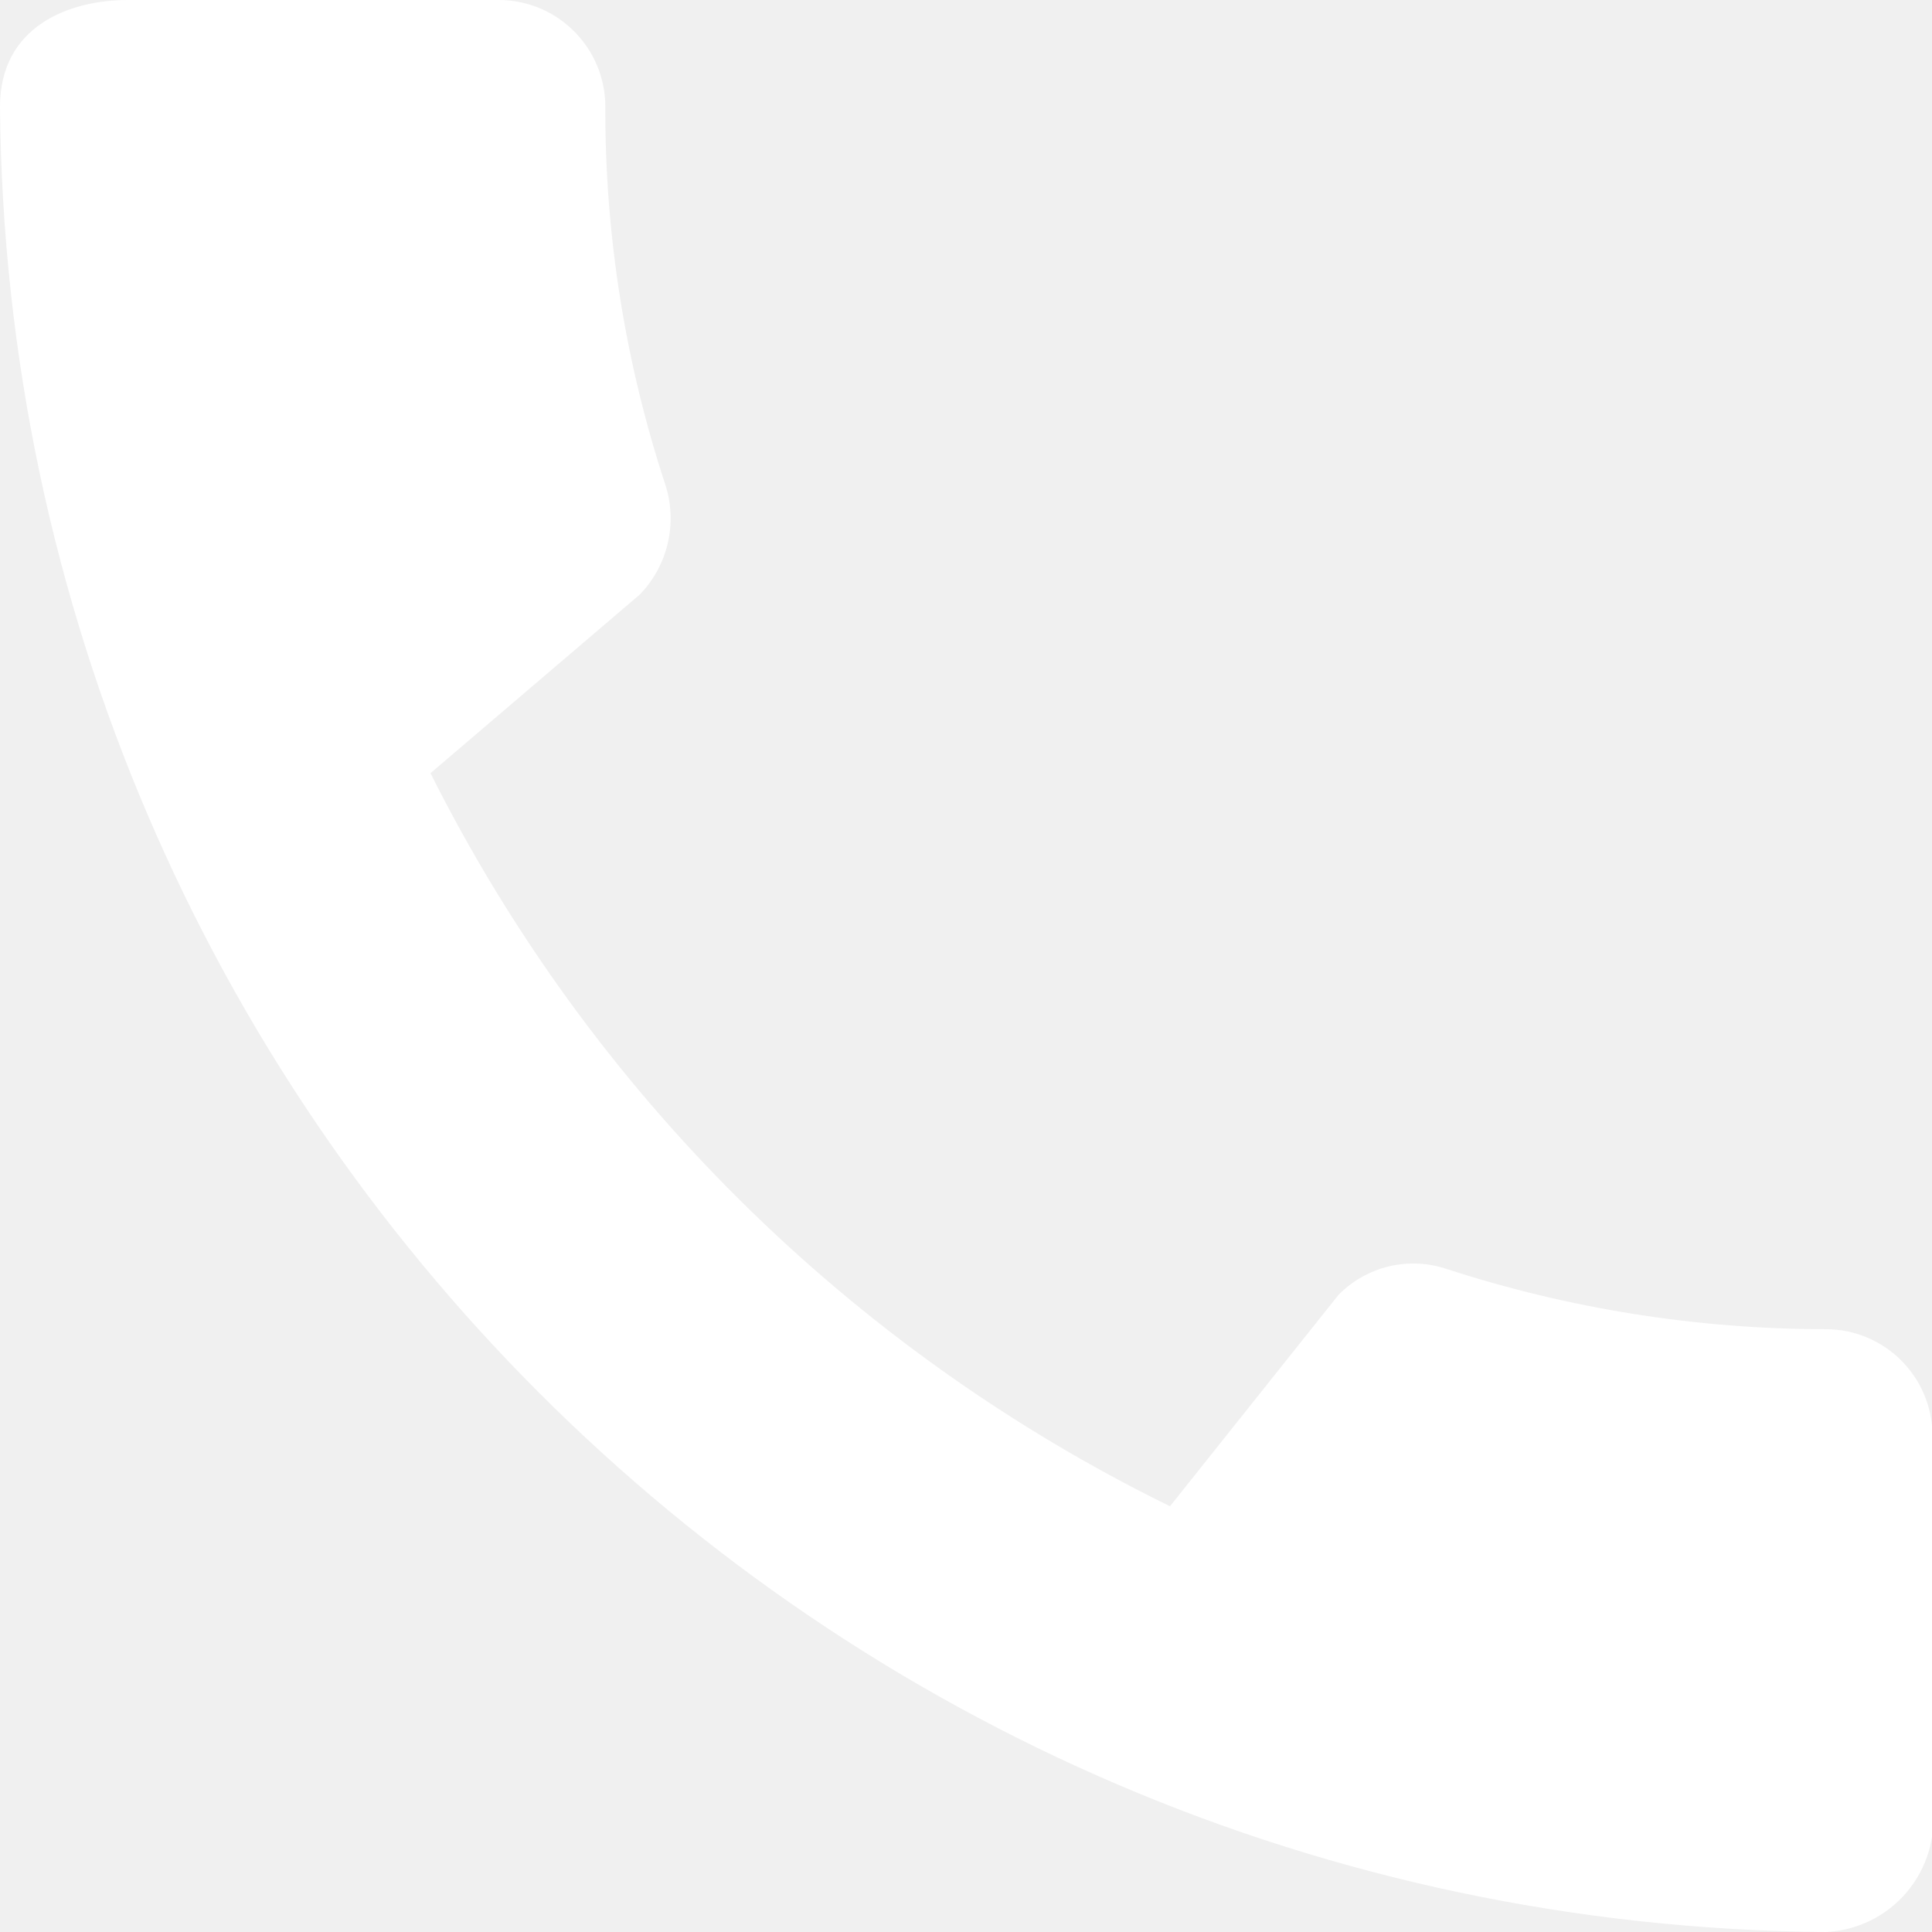
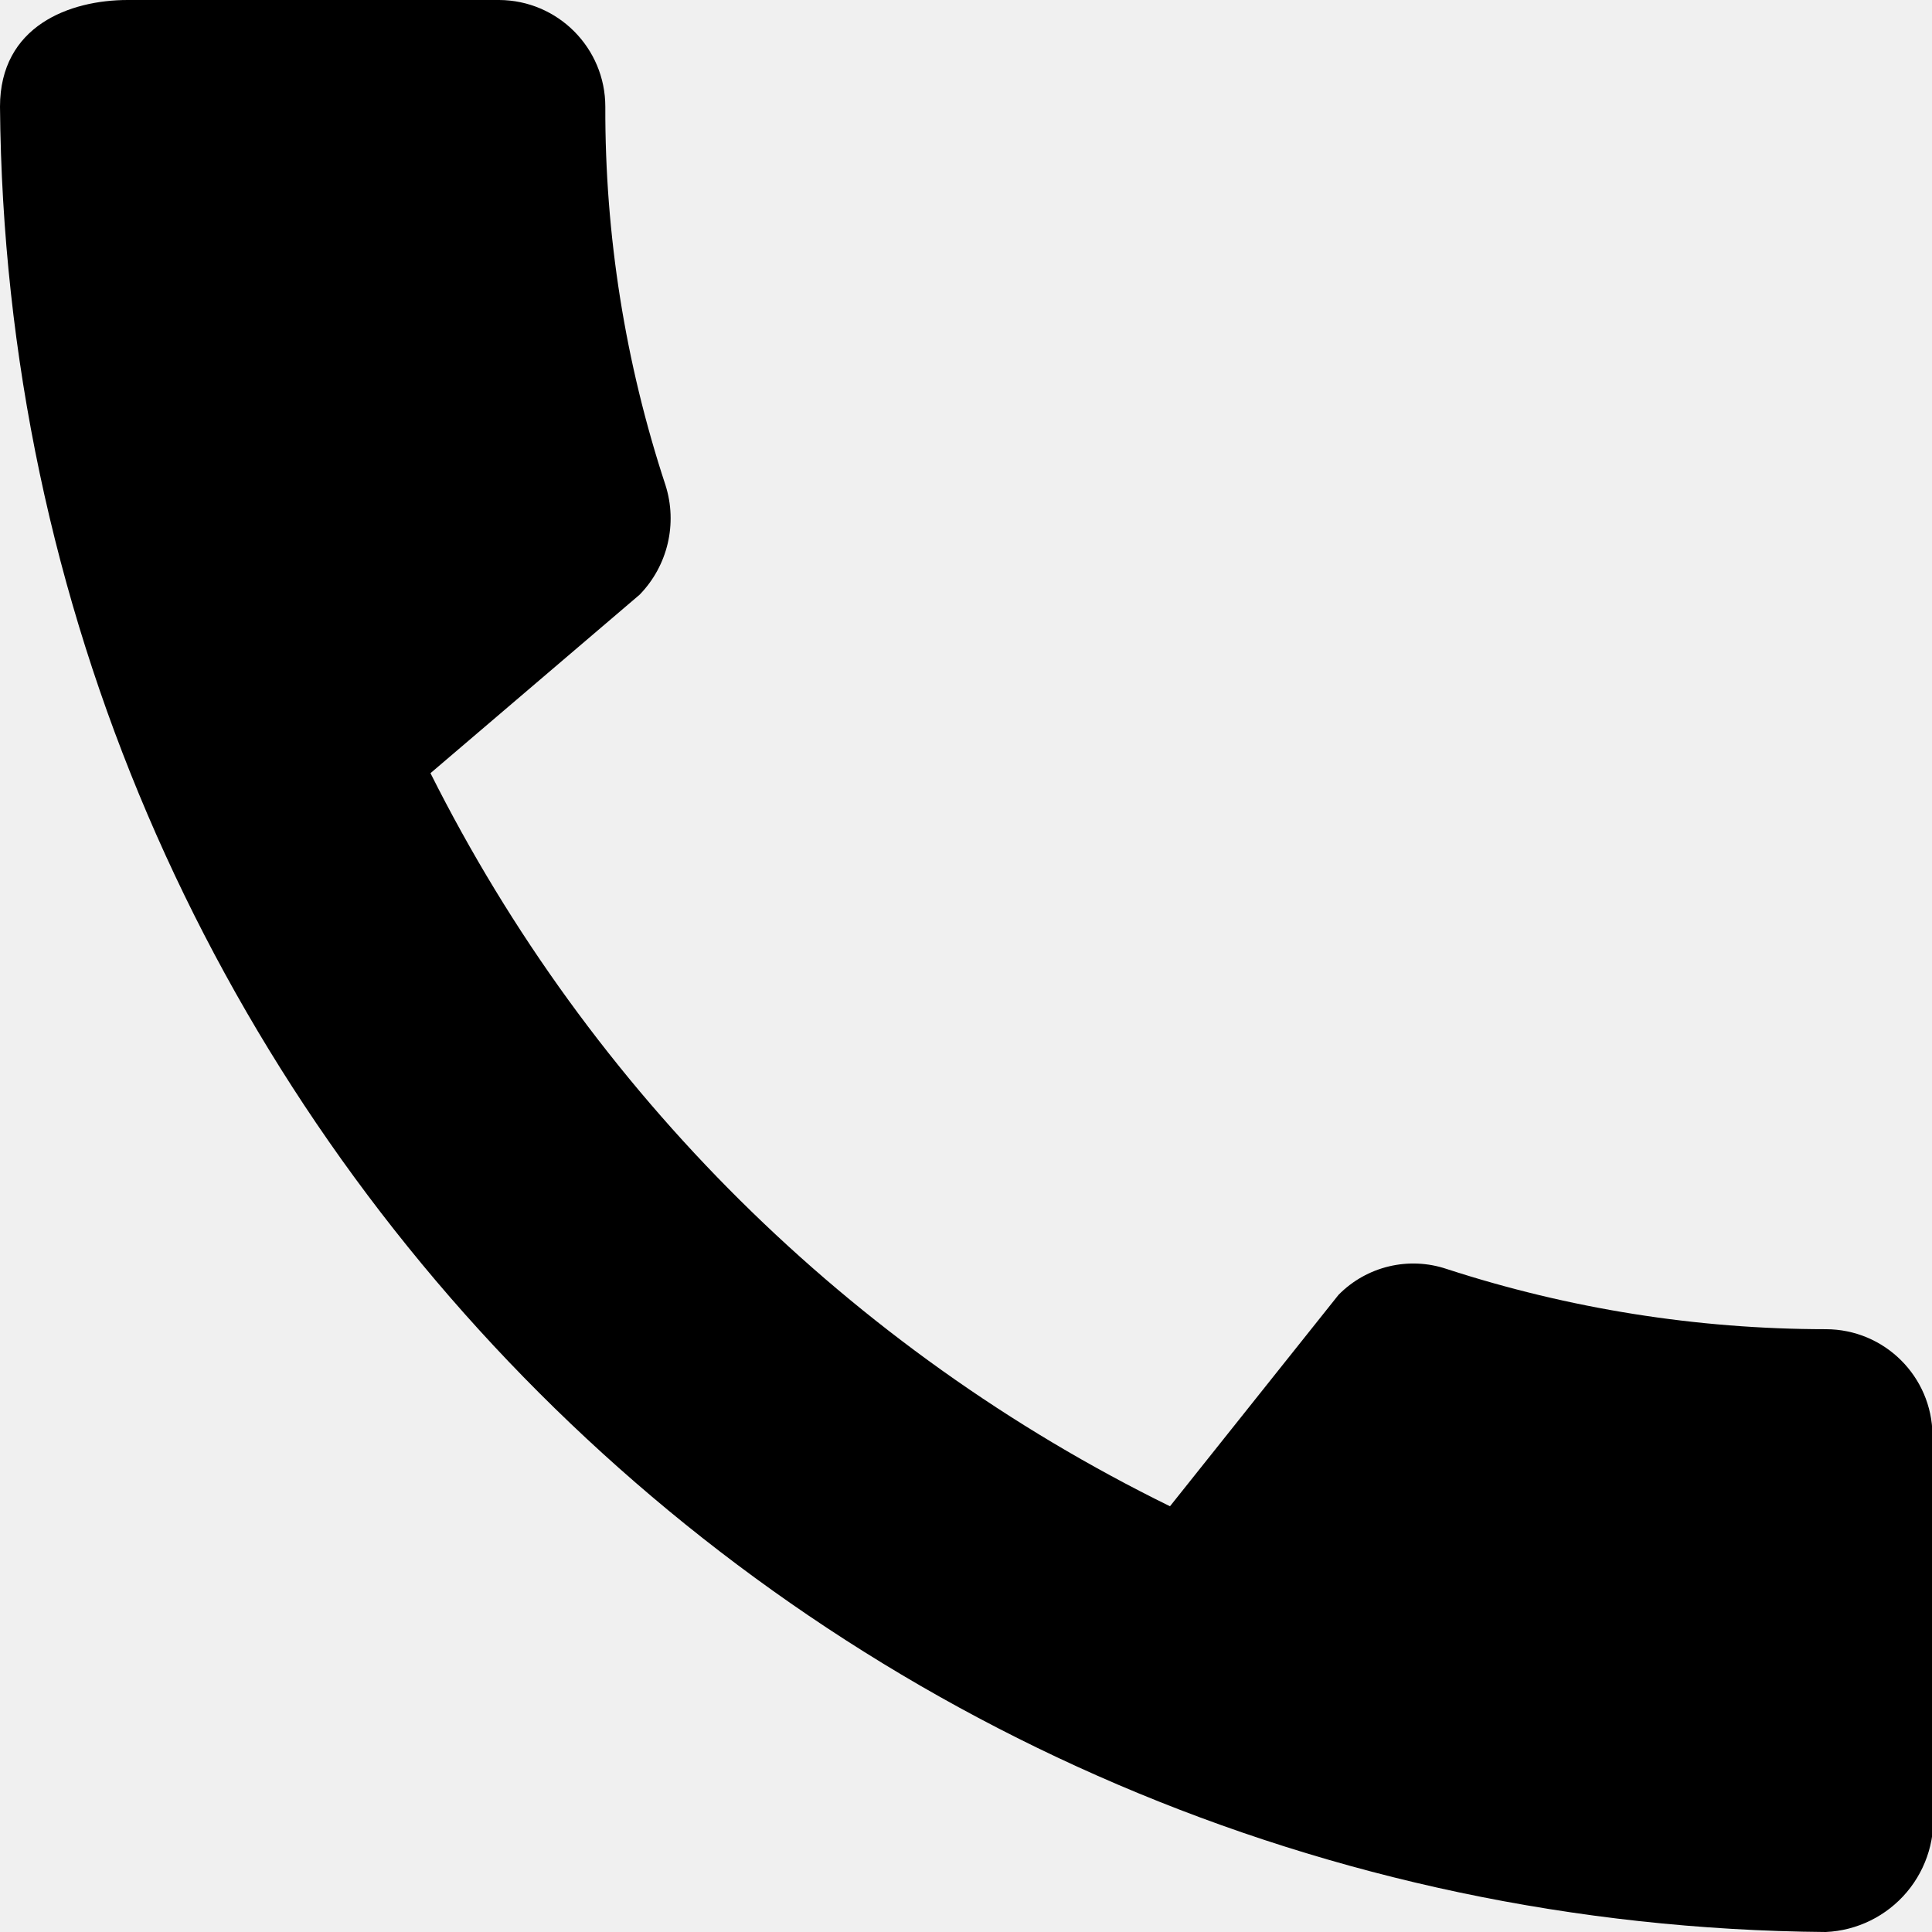
<svg xmlns="http://www.w3.org/2000/svg" width="19.913" height="19.913">
-   <path d="M18.818 13.7a12.659 12.659 0 01-3.905-.62 1.081 1.081 0 00-1.117.266l-1.737 2.179a16.8 16.8 0 01-7.622-7.556l2.156-1.84A1.129 1.129 0 006.859 5a12.338 12.338 0 01-.62-3.9A1.1 1.1 0 005.144 0H1.316C.719 0 0 .266 0 1.1a18.975 18.975 0 0018.818 18.813 1.161 1.161 0 001.1-1.305v-3.817a1.1 1.1 0 00-1.1-1.091z" fill="#fff" />
+   <path d="M18.818 13.7a12.659 12.659 0 01-3.905-.62 1.081 1.081 0 00-1.117.266l-1.737 2.179a16.8 16.8 0 01-7.622-7.556l2.156-1.84A1.129 1.129 0 006.859 5a12.338 12.338 0 01-.62-3.9A1.1 1.1 0 005.144 0H1.316C.719 0 0 .266 0 1.1a18.975 18.975 0 0018.818 18.813 1.161 1.161 0 001.1-1.305v-3.817a1.1 1.1 0 00-1.1-1.091z" />
</svg>
